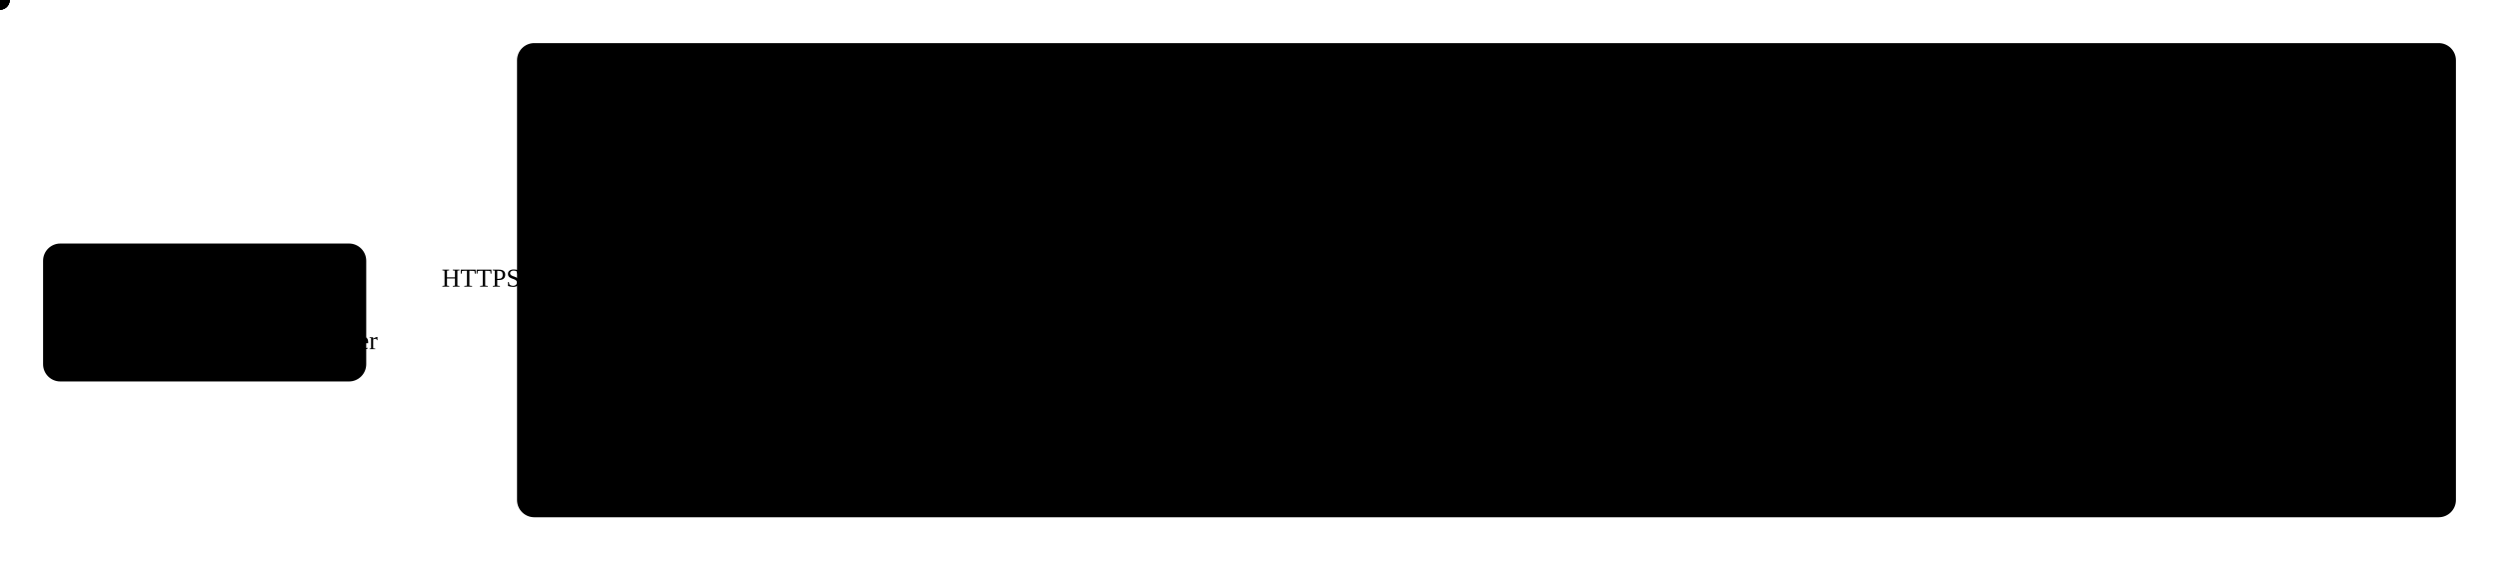
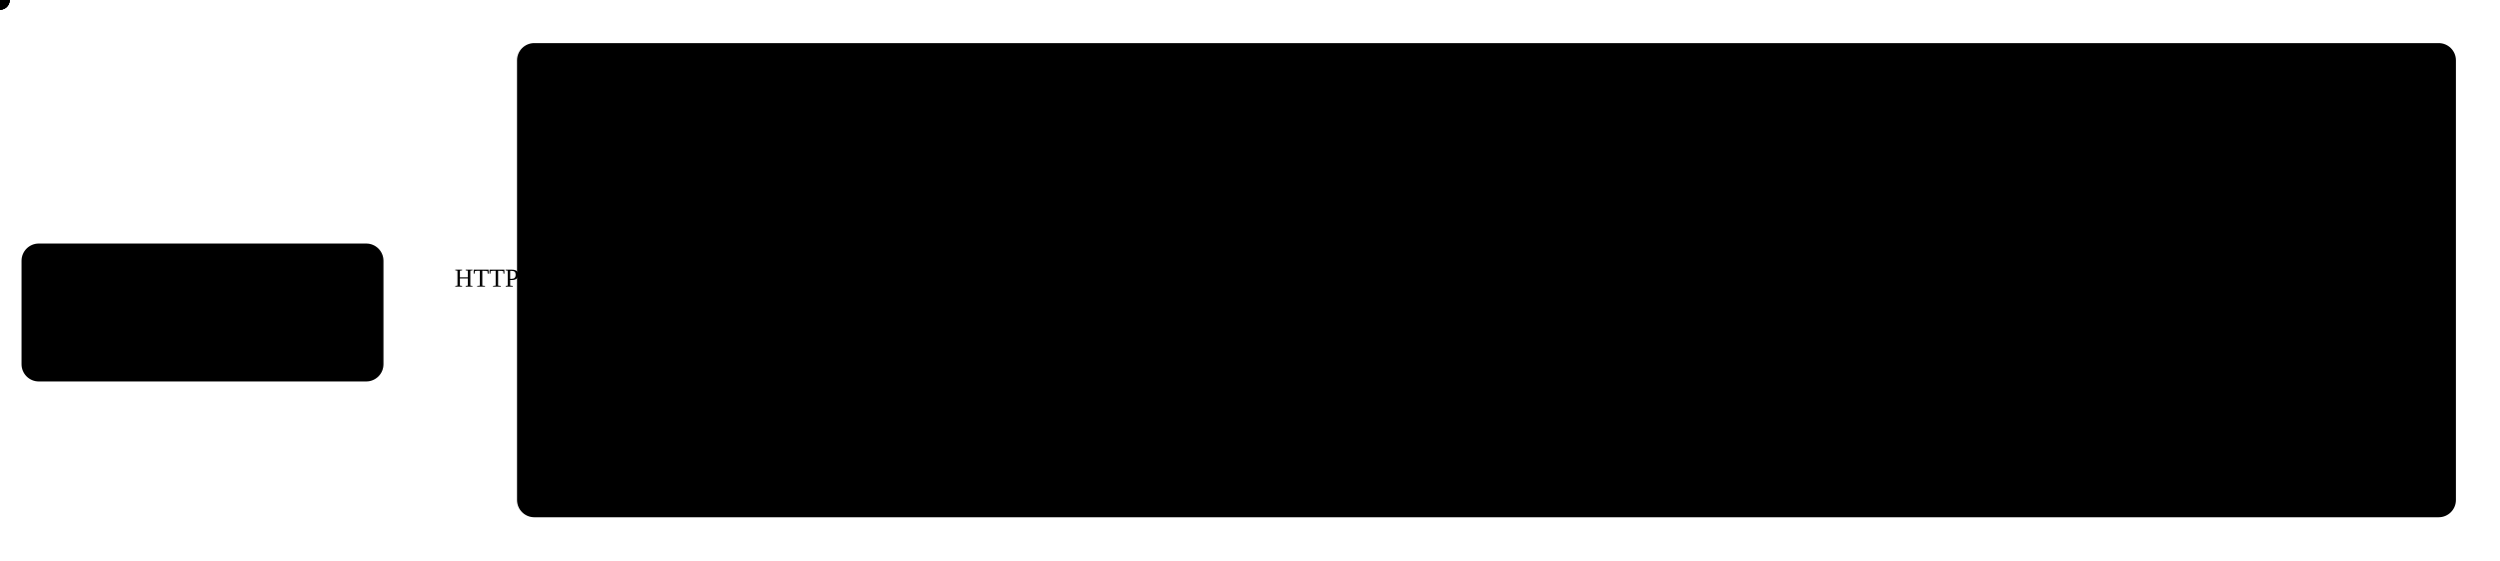
<svg xmlns="http://www.w3.org/2000/svg" class="jim-diagram" viewBox="0 0 1160 260" role="img" aria-labelledby="jimdg-ssp-title jimdg-ssp-desc">
  <g id="jimdg-ssp-jim">
    <rect class="jimdg-hub" x="240" y="20" width="900" height="220" rx="8" />
    <text class="jimdg-note jimdg-anchor-middle" x="442" y="82">as each request arrives</text>
    <text class="jimdg-note jimdg-anchor-middle" x="908" y="82">on the Connected System's Schedule</text>
    <rect class="jimdg-stage" x="254" y="100" width="160" height="90" rx="8" />
    <text class="jimdg-stage-label" x="334" y="140">SCIM endpoint</text>
    <text class="jimdg-system-sub" x="334" y="161">checks key &amp; schema</text>
    <path class="jimdg-stage" d="M470,112 A80,14 0 0 1 630,112 L630,178 A80,14 0 0 1 470,178 Z" />
    <ellipse class="jimdg-stage" cx="550" cy="112" rx="80" ry="14" />
-     <text class="jimdg-owner-name" x="550" y="146">Entra ID</text>
+     <text class="jimdg-owner-name" x="550" y="146">Identity Provider</text>
    <text class="jimdg-stage-label" x="550" y="167">Store</text>
    <rect class="jimdg-stage" x="700" y="100" width="160" height="90" rx="8" />
-     <text class="jimdg-owner-name" x="780" y="130">Entra ID</text>
+     <text class="jimdg-owner-name" x="780" y="130">Identity Provider</text>
    <text class="jimdg-stage-label" x="780" y="154">Connector Space</text>
    <text class="jimdg-system-sub" x="780" y="175">CSOs</text>
    <rect class="jimdg-core" x="930" y="100" width="186" height="90" rx="8" />
    <text class="jimdg-core-title" x="1023" y="140">Metaverse</text>
    <text class="jimdg-core-sub" x="1023" y="164">MVOs · fused identities</text>
  </g>
  <g id="jimdg-ssp-systems">
-     <rect class="jimdg-system" x="20" y="113" width="150" height="64" rx="8" />
-     <text class="jimdg-system-name" x="95" y="141">Entra ID</text>
-     <text class="jimdg-system-sub" x="95" y="162">identity provider</text>
+     <rect class="jimdg-system" x="10" y="113" width="168" height="64" rx="8" />
+     <text class="jimdg-system-name" x="94" y="141">Identity Provider</text>
+     <text class="jimdg-system-sub" x="94" y="162">SCIM 2.0 client</text>
  </g>
  <g id="jimdg-ssp-edges">
-     <line class="jimdg-spoke" x1="170" y1="145" x2="244" y2="145" />
+     <line class="jimdg-spoke" x1="178" y1="145" x2="244" y2="145" />
    <polygon class="jimdg-arrow" points="0,0 -10,-5.5 -10,5.5" transform="translate(254,145) rotate(0)" />
-     <text class="jimdg-spoke-label jimdg-anchor-middle" x="205" y="133">HTTPS</text>
+     <text class="jimdg-spoke-label jimdg-anchor-middle" x="211" y="133">HTTPS</text>
    <line class="jimdg-flow" x1="414" y1="145" x2="460" y2="145" />
    <polygon class="jimdg-flow-arrow" points="0,0 -10,-5.5 -10,5.5" transform="translate(470,145) rotate(0)" />
    <text class="jimdg-flow-label jimdg-anchor-middle" x="442" y="226">kept</text>
    <line class="jimdg-flow" x1="630" y1="145" x2="690" y2="145" />
    <polygon class="jimdg-flow-arrow" points="0,0 -10,-5.5 -10,5.5" transform="translate(700,145) rotate(0)" />
    <text class="jimdg-flow-label jimdg-anchor-middle" x="665" y="226">Delta Import</text>
    <line class="jimdg-flow" x1="860" y1="145" x2="920" y2="145" />
    <polygon class="jimdg-flow-arrow" points="0,0 -10,-5.5 -10,5.5" transform="translate(930,145) rotate(0)" />
    <text class="jimdg-flow-label jimdg-anchor-middle" x="895" y="226">Delta Synchronisation</text>
  </g>
  <g id="jimdg-ssp-packets">
    <circle class="jimdg-packet" r="4.5">
-       <animateMotion dur="2s" begin="0s" repeatCount="indefinite" path="M170,145 L242,145" />
+       <animateMotion dur="2s" begin="0s" repeatCount="indefinite" path="M178,145 L242,145" />
      <animate attributeName="opacity" values="0;1;1;0" keyTimes="0;0.15;0.85;1" dur="2s" begin="0s" repeatCount="indefinite" />
    </circle>
    <circle class="jimdg-packet" r="4.5">
      <animateMotion dur="1.6s" begin="-0.8s" repeatCount="indefinite" path="M414,145 L458,145" />
      <animate attributeName="opacity" values="0;1;1;0" keyTimes="0;0.15;0.85;1" dur="1.6s" begin="-0.8s" repeatCount="indefinite" />
    </circle>
    <circle class="jimdg-packet" r="4.5">
      <animateMotion dur="3.2s" begin="-1.2s" repeatCount="indefinite" path="M630,145 L688,145" />
      <animate attributeName="opacity" values="0;1;1;0" keyTimes="0;0.15;0.85;1" dur="3.2s" begin="-1.2s" repeatCount="indefinite" />
    </circle>
    <circle class="jimdg-packet" r="4.5">
      <animateMotion dur="3.2s" begin="-2.4s" repeatCount="indefinite" path="M860,145 L918,145" />
      <animate attributeName="opacity" values="0;1;1;0" keyTimes="0;0.15;0.85;1" dur="3.2s" begin="-2.4s" repeatCount="indefinite" />
    </circle>
  </g>
  <g id="jimdg-ssp-boundary-title">
    <text class="jimdg-hub-title" x="690" y="52">JIM</text>
  </g>
</svg>
